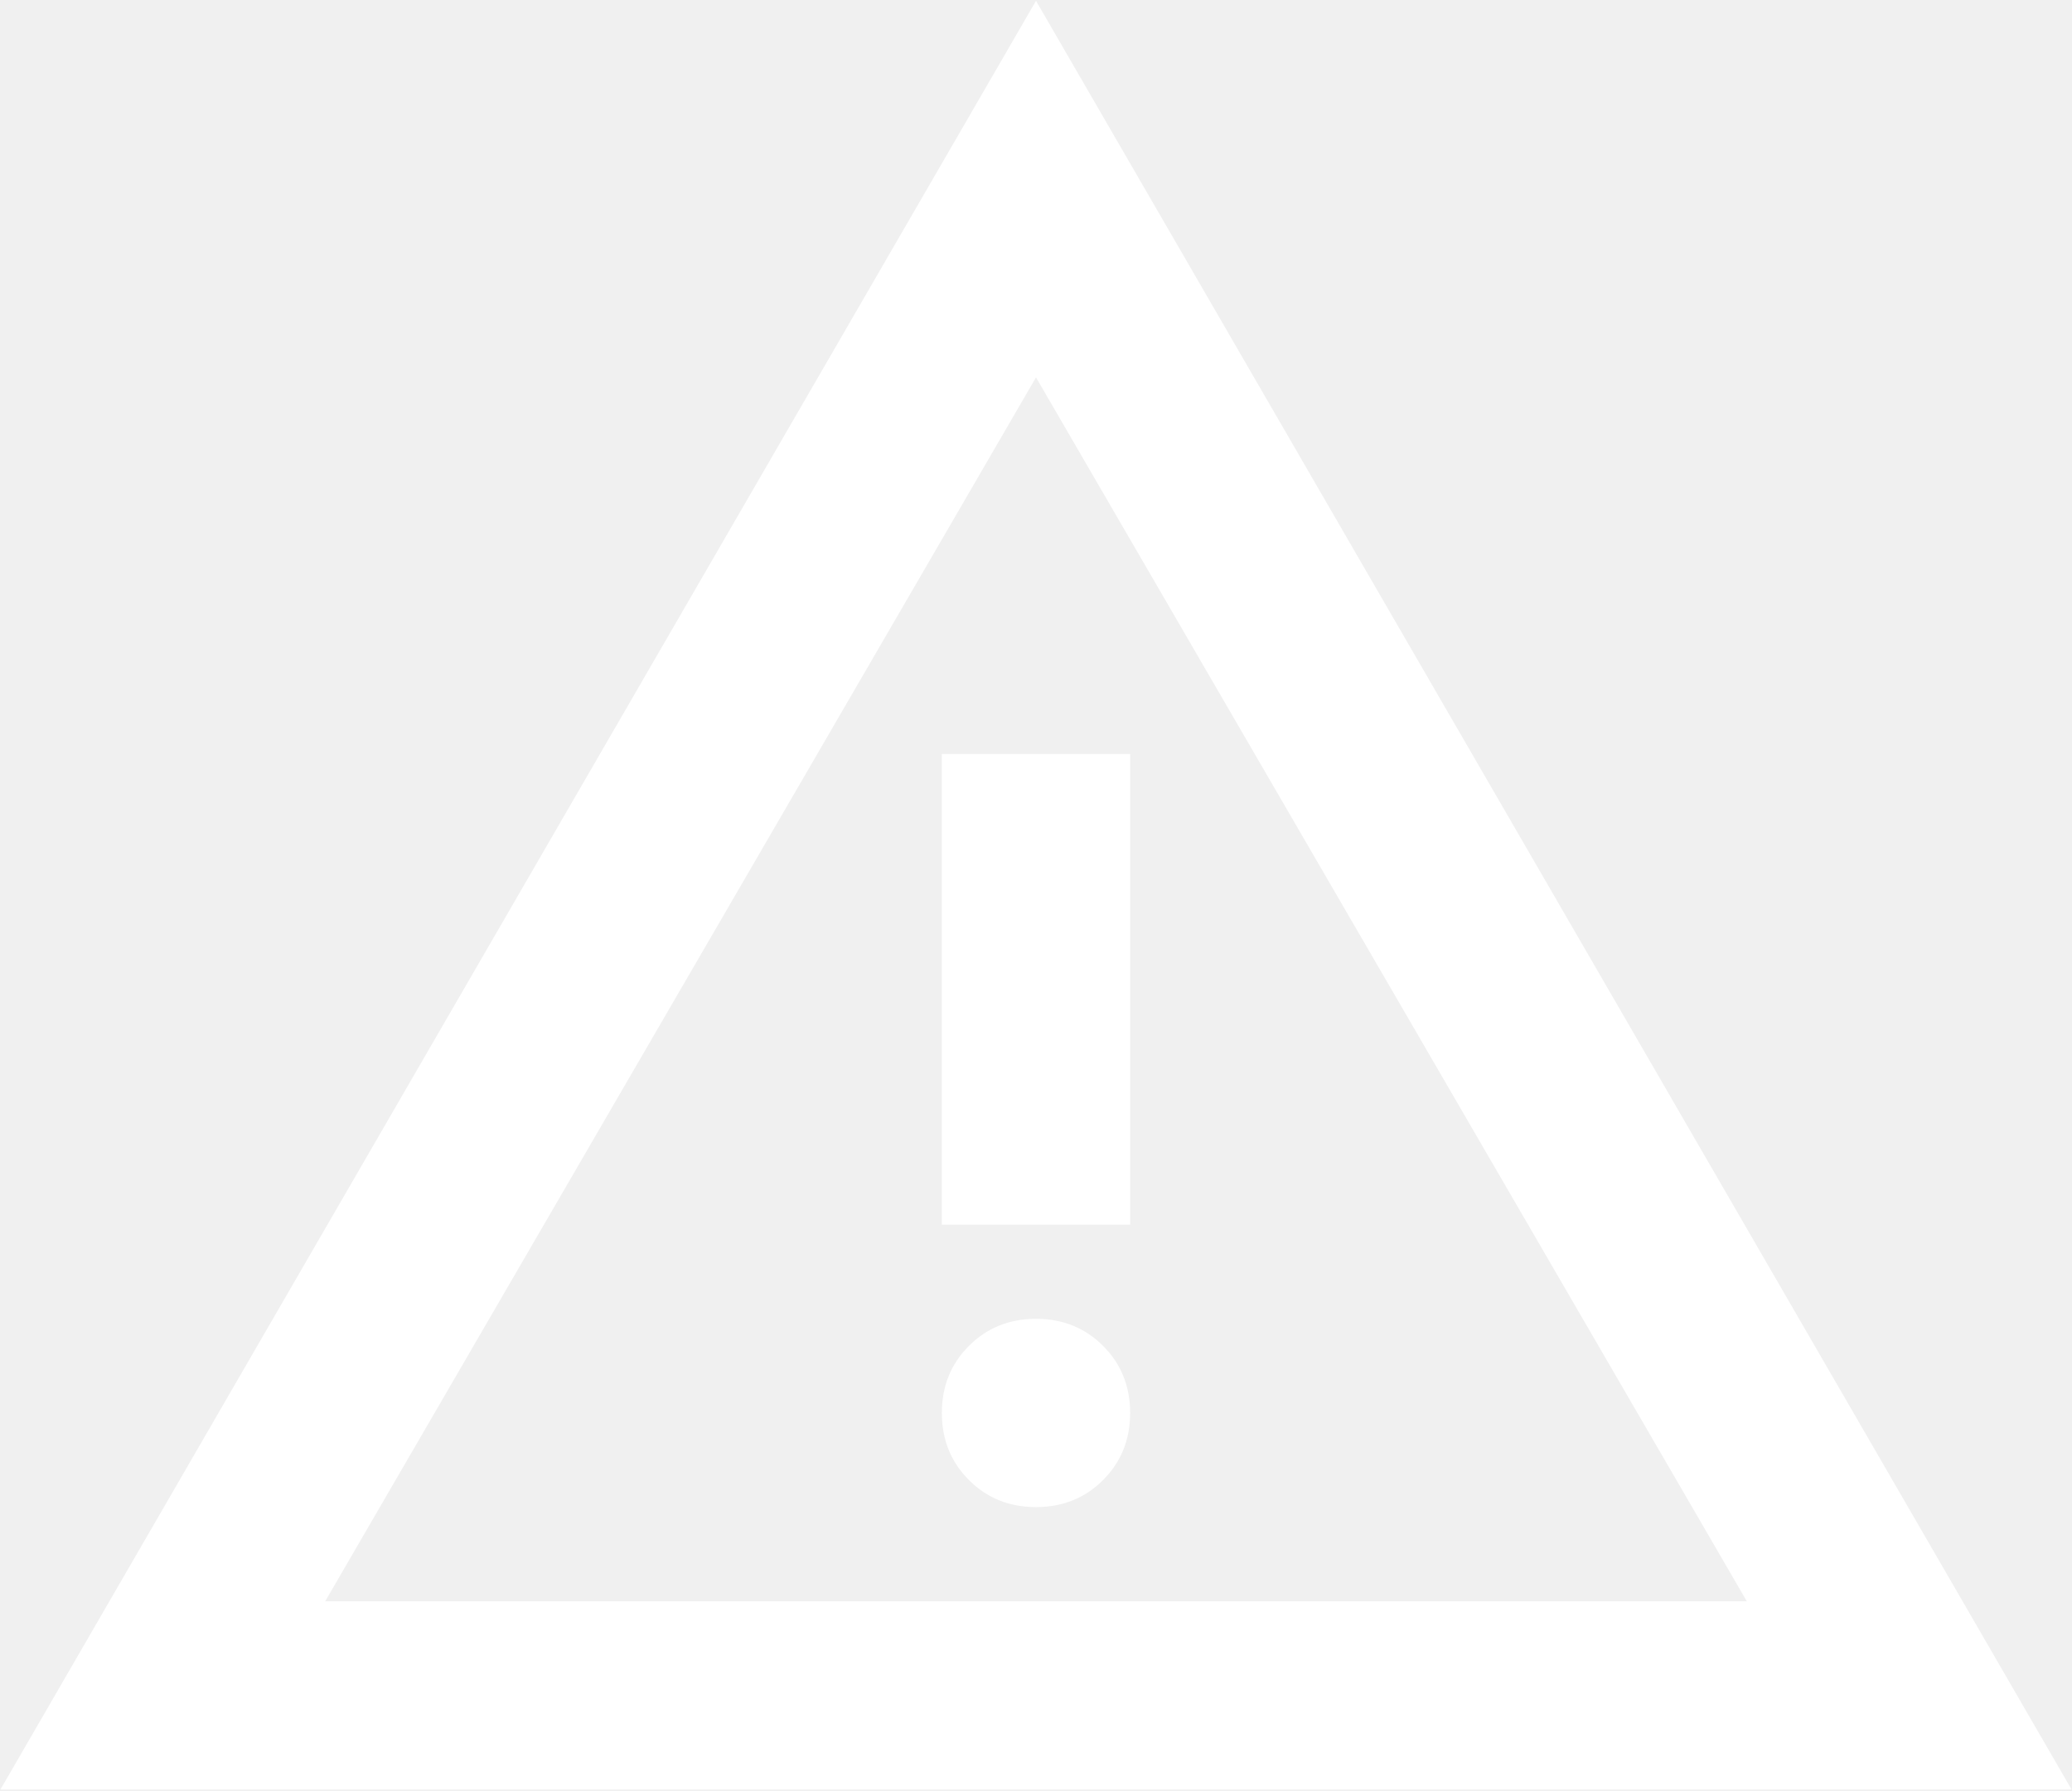
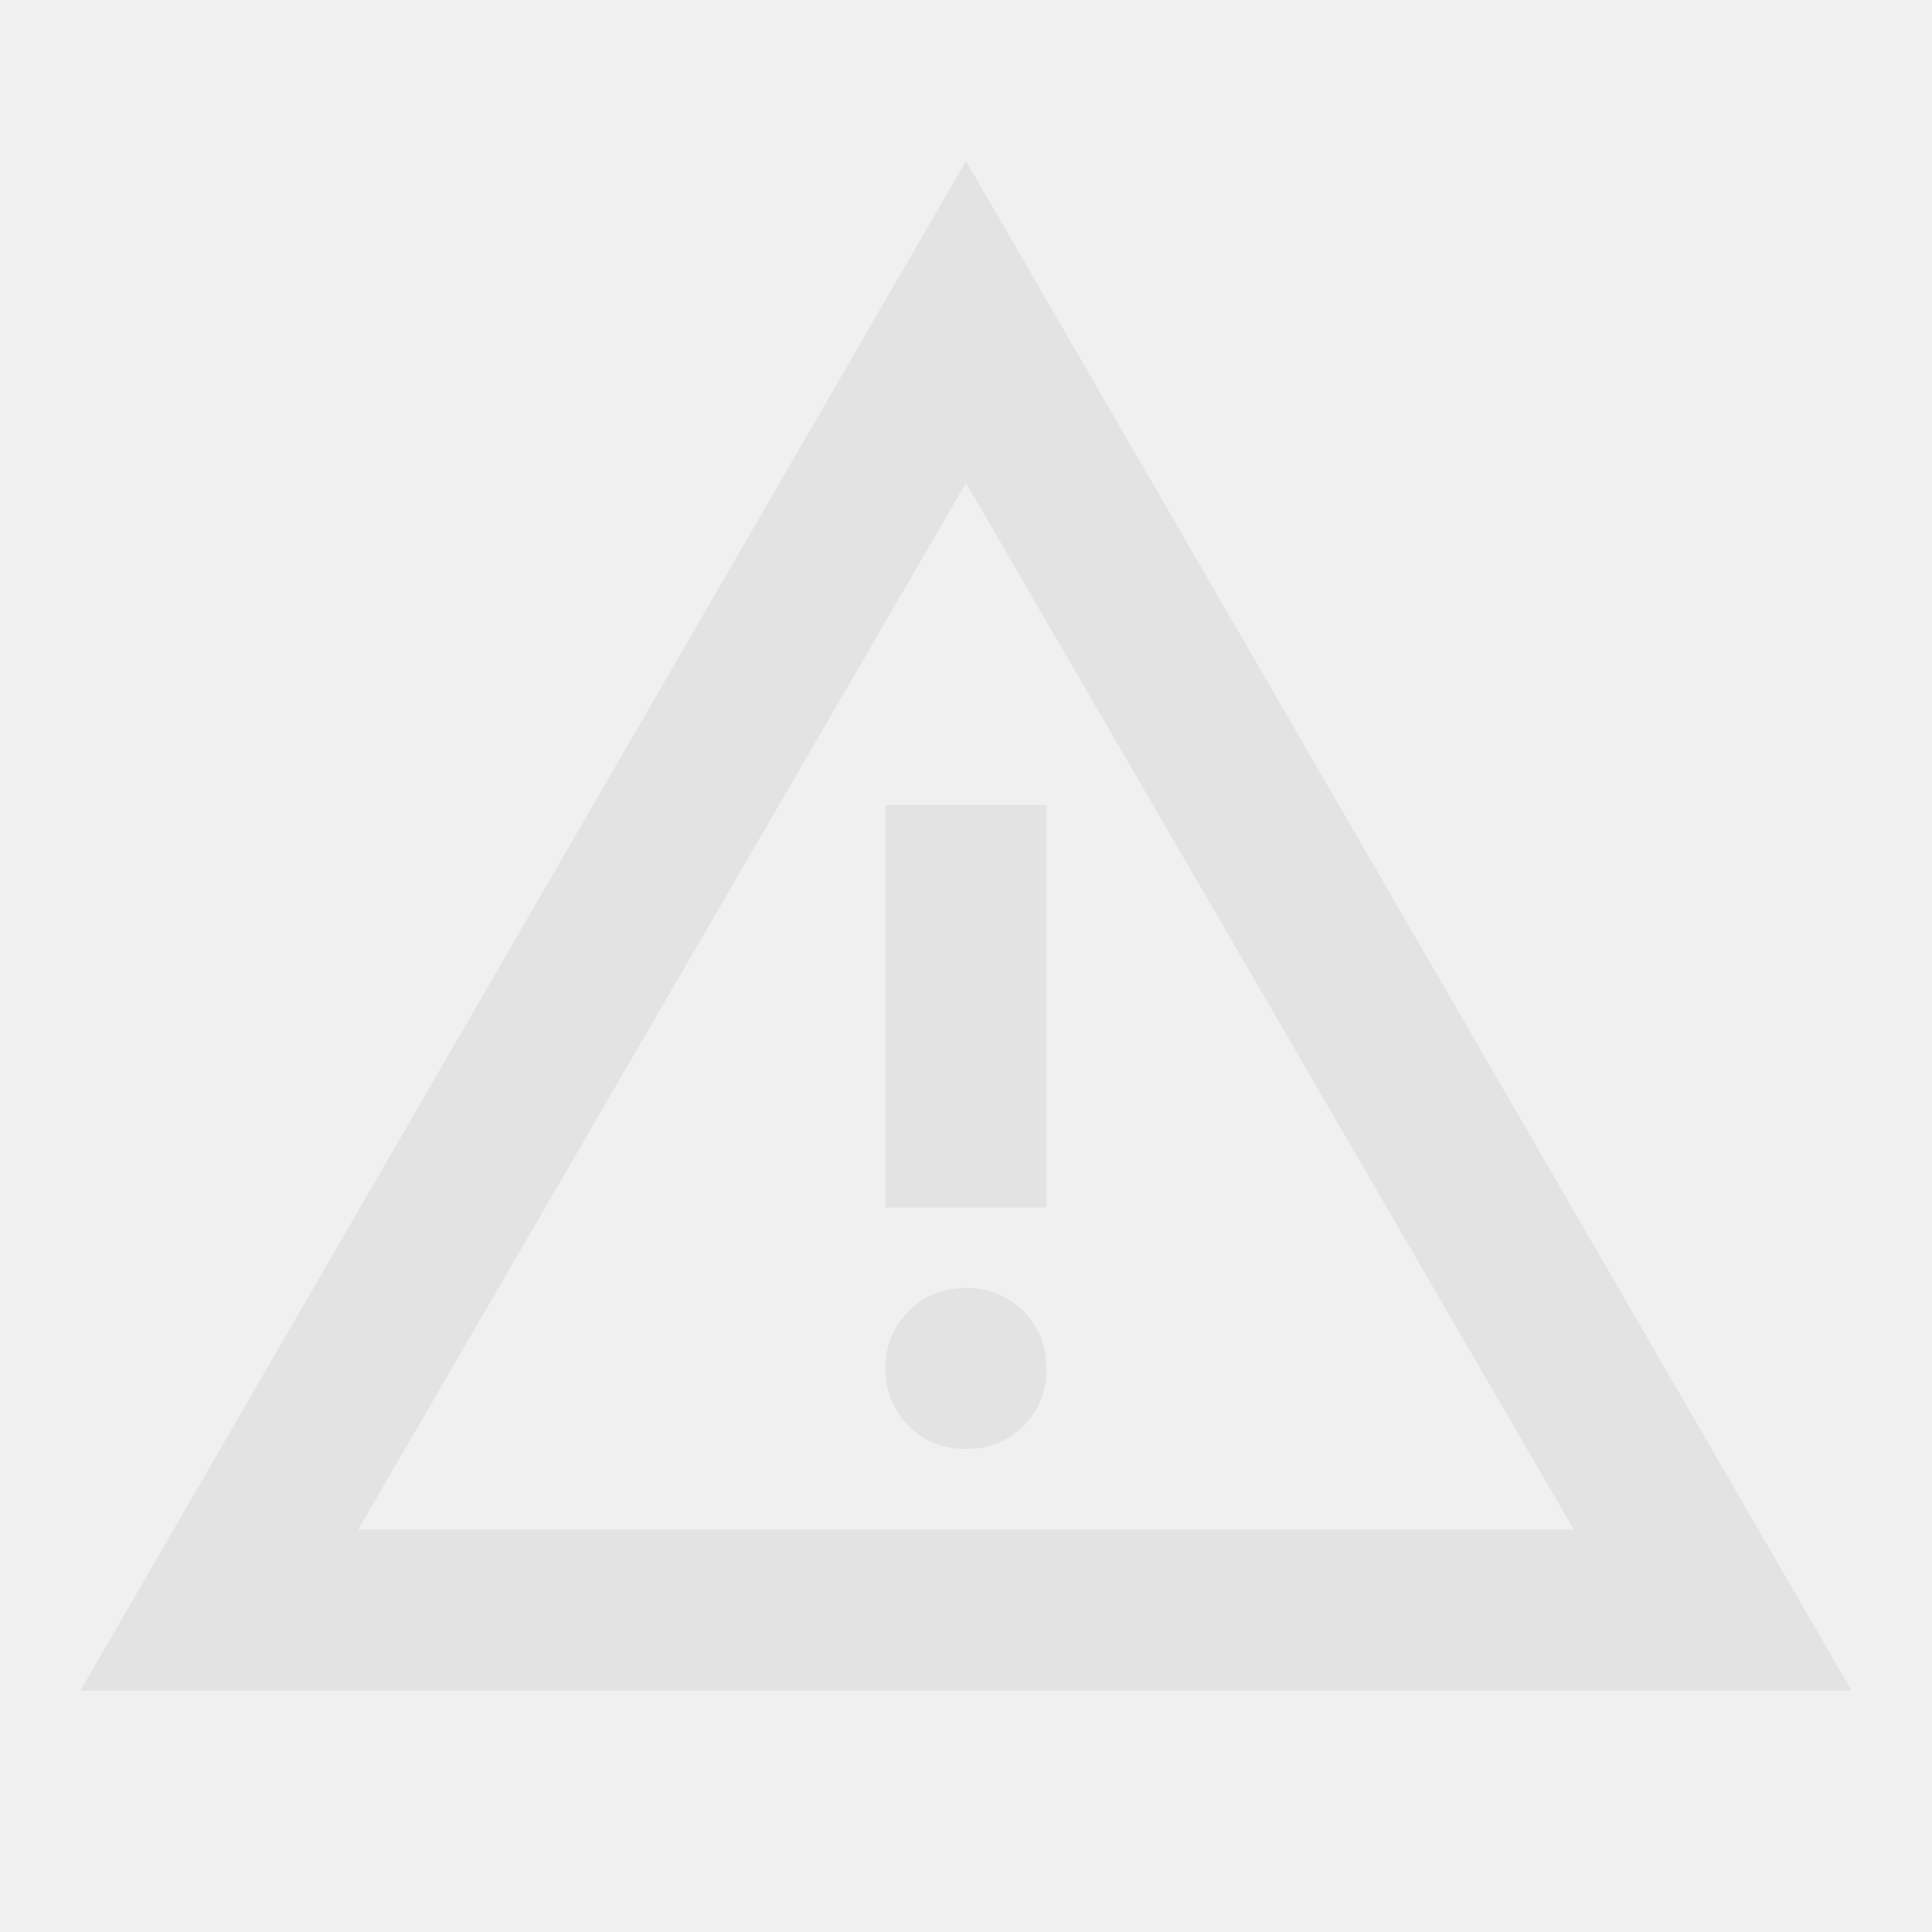
- <svg xmlns="http://www.w3.org/2000/svg" width="420" height="363" viewBox="0 0 420 363" fill="none">
-   <path d="M0.084 362.75L210.001 0.167L419.917 362.75H0.084ZM65.921 324.583H354.08L210.001 76.5L65.921 324.583ZM210.001 305.5C215.408 305.5 219.94 303.671 223.598 300.013C227.255 296.356 229.084 291.823 229.084 286.417C229.084 281.01 227.255 276.477 223.598 272.82C219.94 269.162 215.408 267.333 210.001 267.333C204.594 267.333 200.061 269.162 196.404 272.82C192.746 276.477 190.917 281.01 190.917 286.417C190.917 291.823 192.746 296.356 196.404 300.013C200.061 303.671 204.594 305.5 210.001 305.5ZM190.917 248.25H229.084V152.833H190.917V248.25Z" fill="white" />
+ <svg xmlns="http://www.w3.org/2000/svg" height="24px" viewBox="0 -960 960 960" width="24px" fill="#E3E3E3">
+   <path d="m40-120 440-760 440 760H40Zm138-80h604L480-720 178-200Zm302-40q17 0 28.5-11.5T520-280q0-17-11.5-28.5T480-320q-17 0-28.5 11.5T440-280q0 17 11.5 28.5T480-240Zm-40-120h80v-200h-80v200Zm40-100Z" />
</svg>
